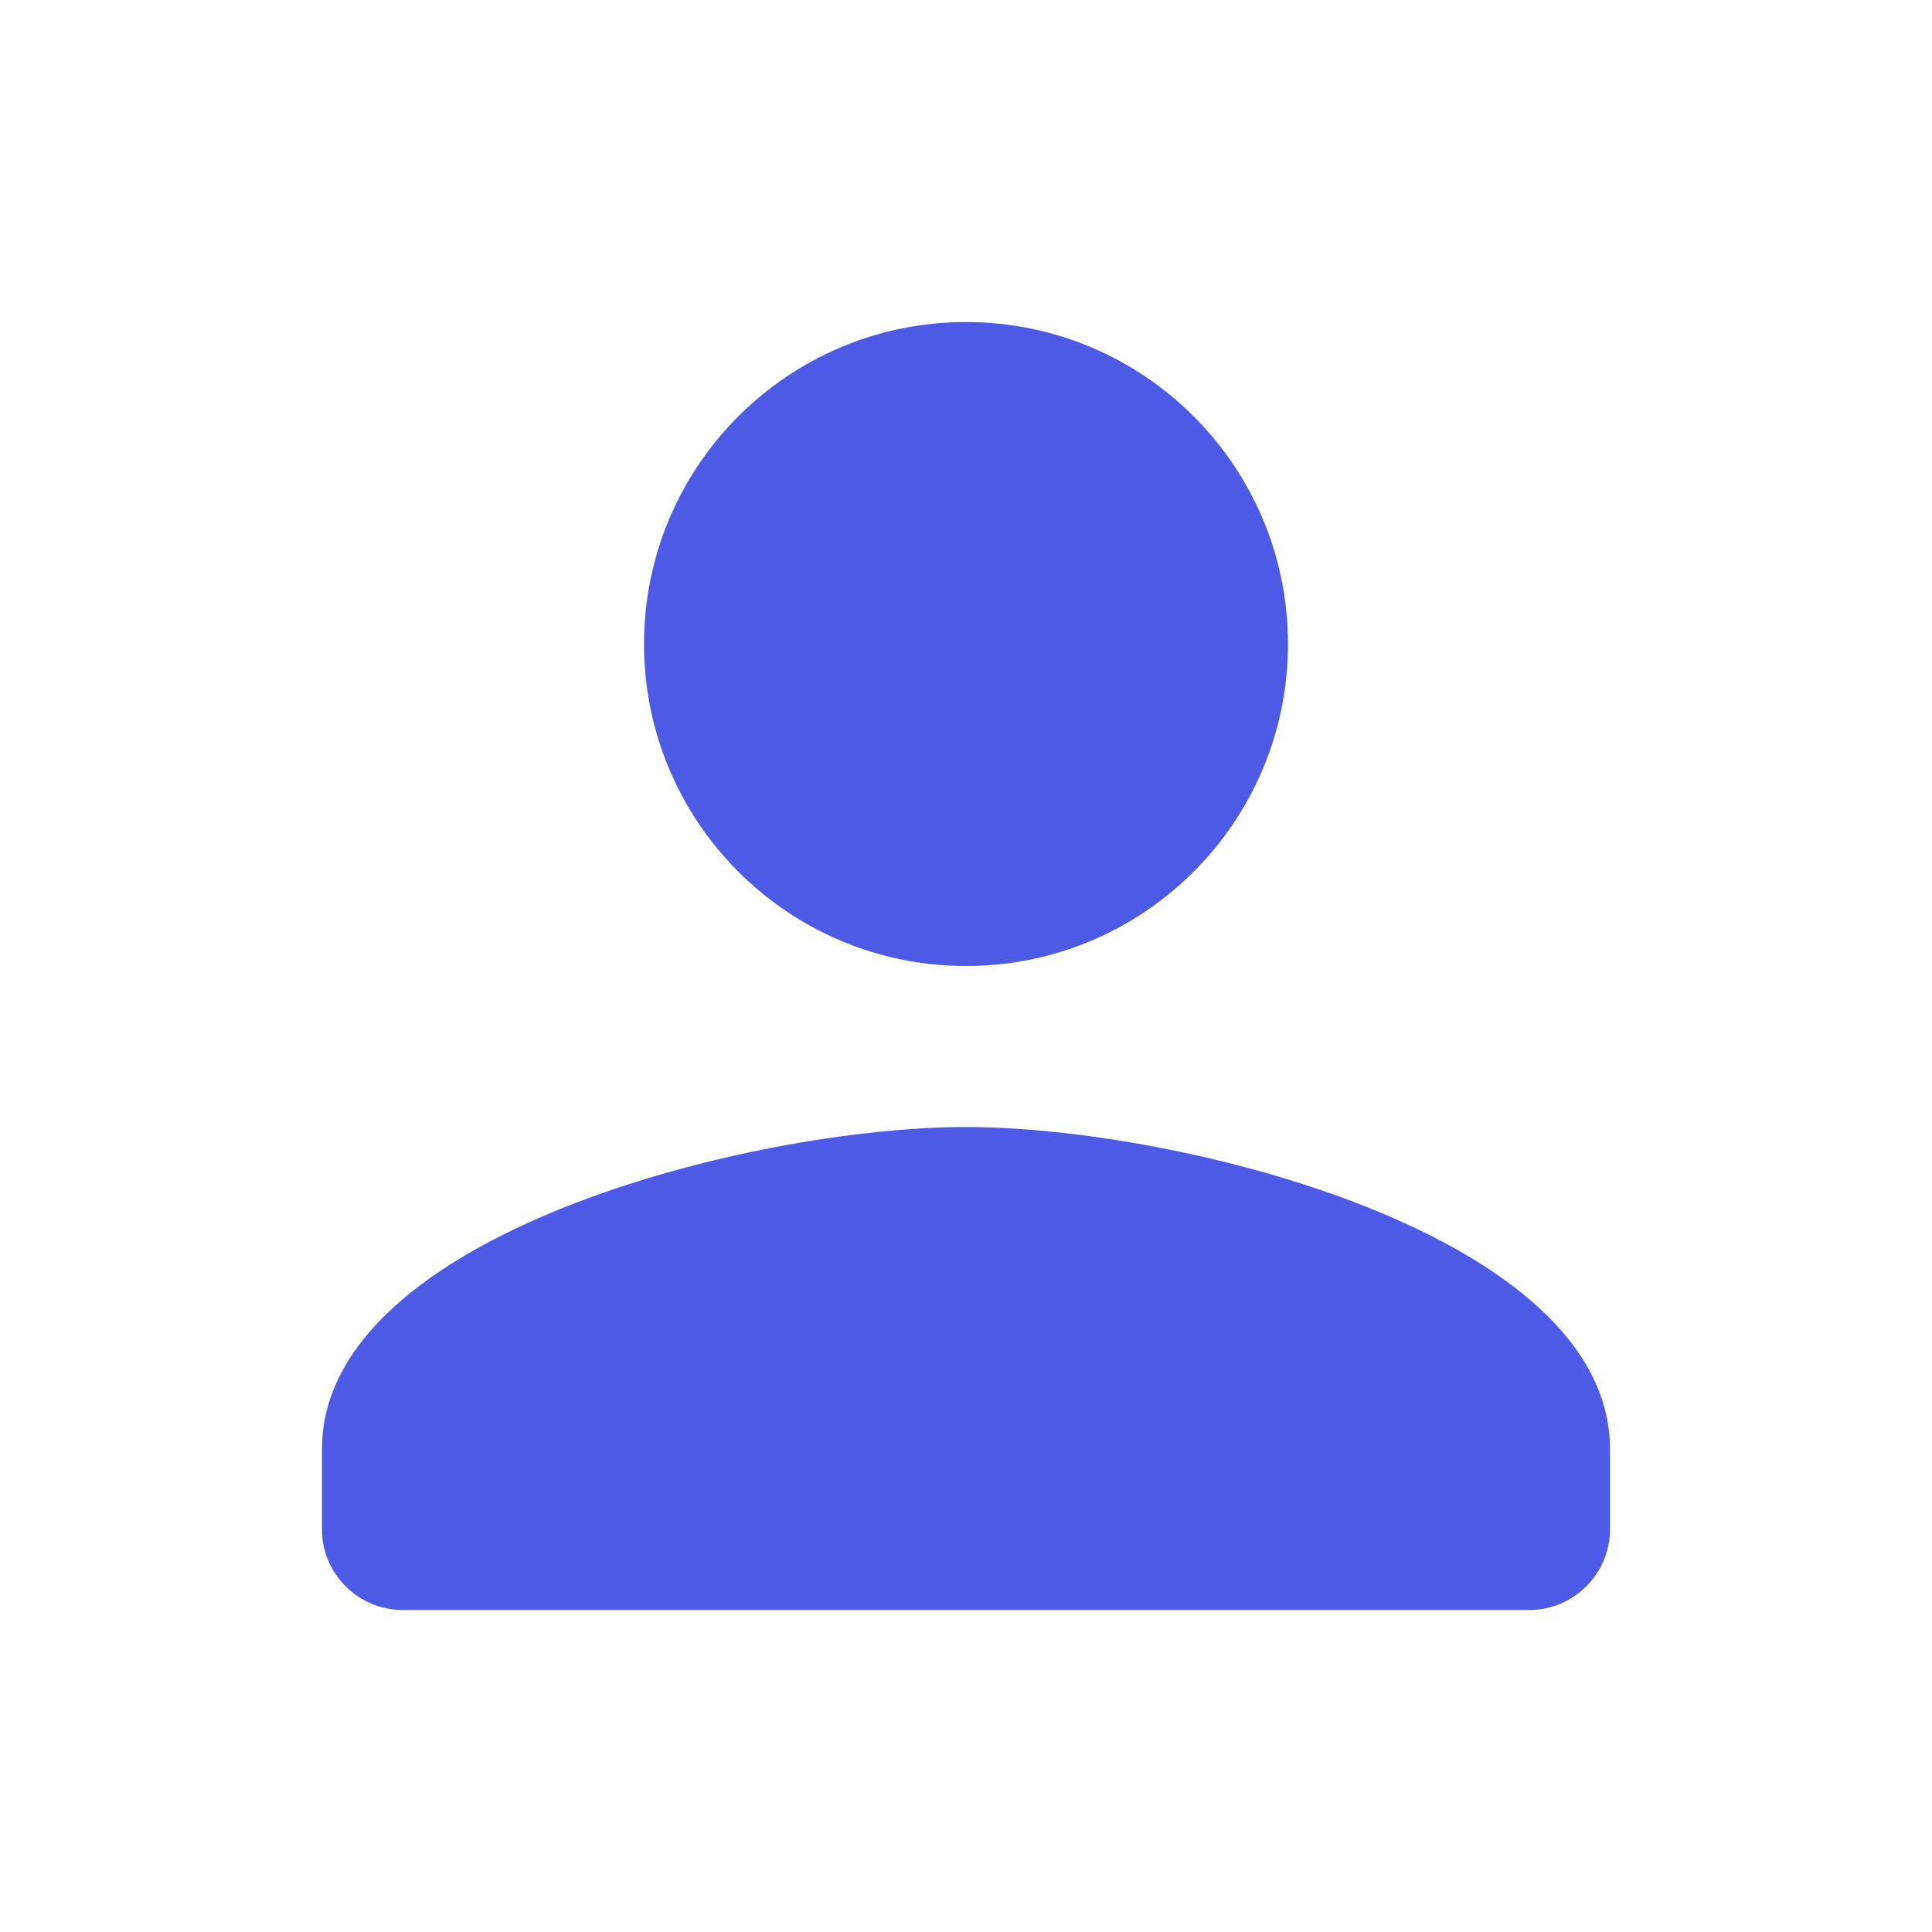
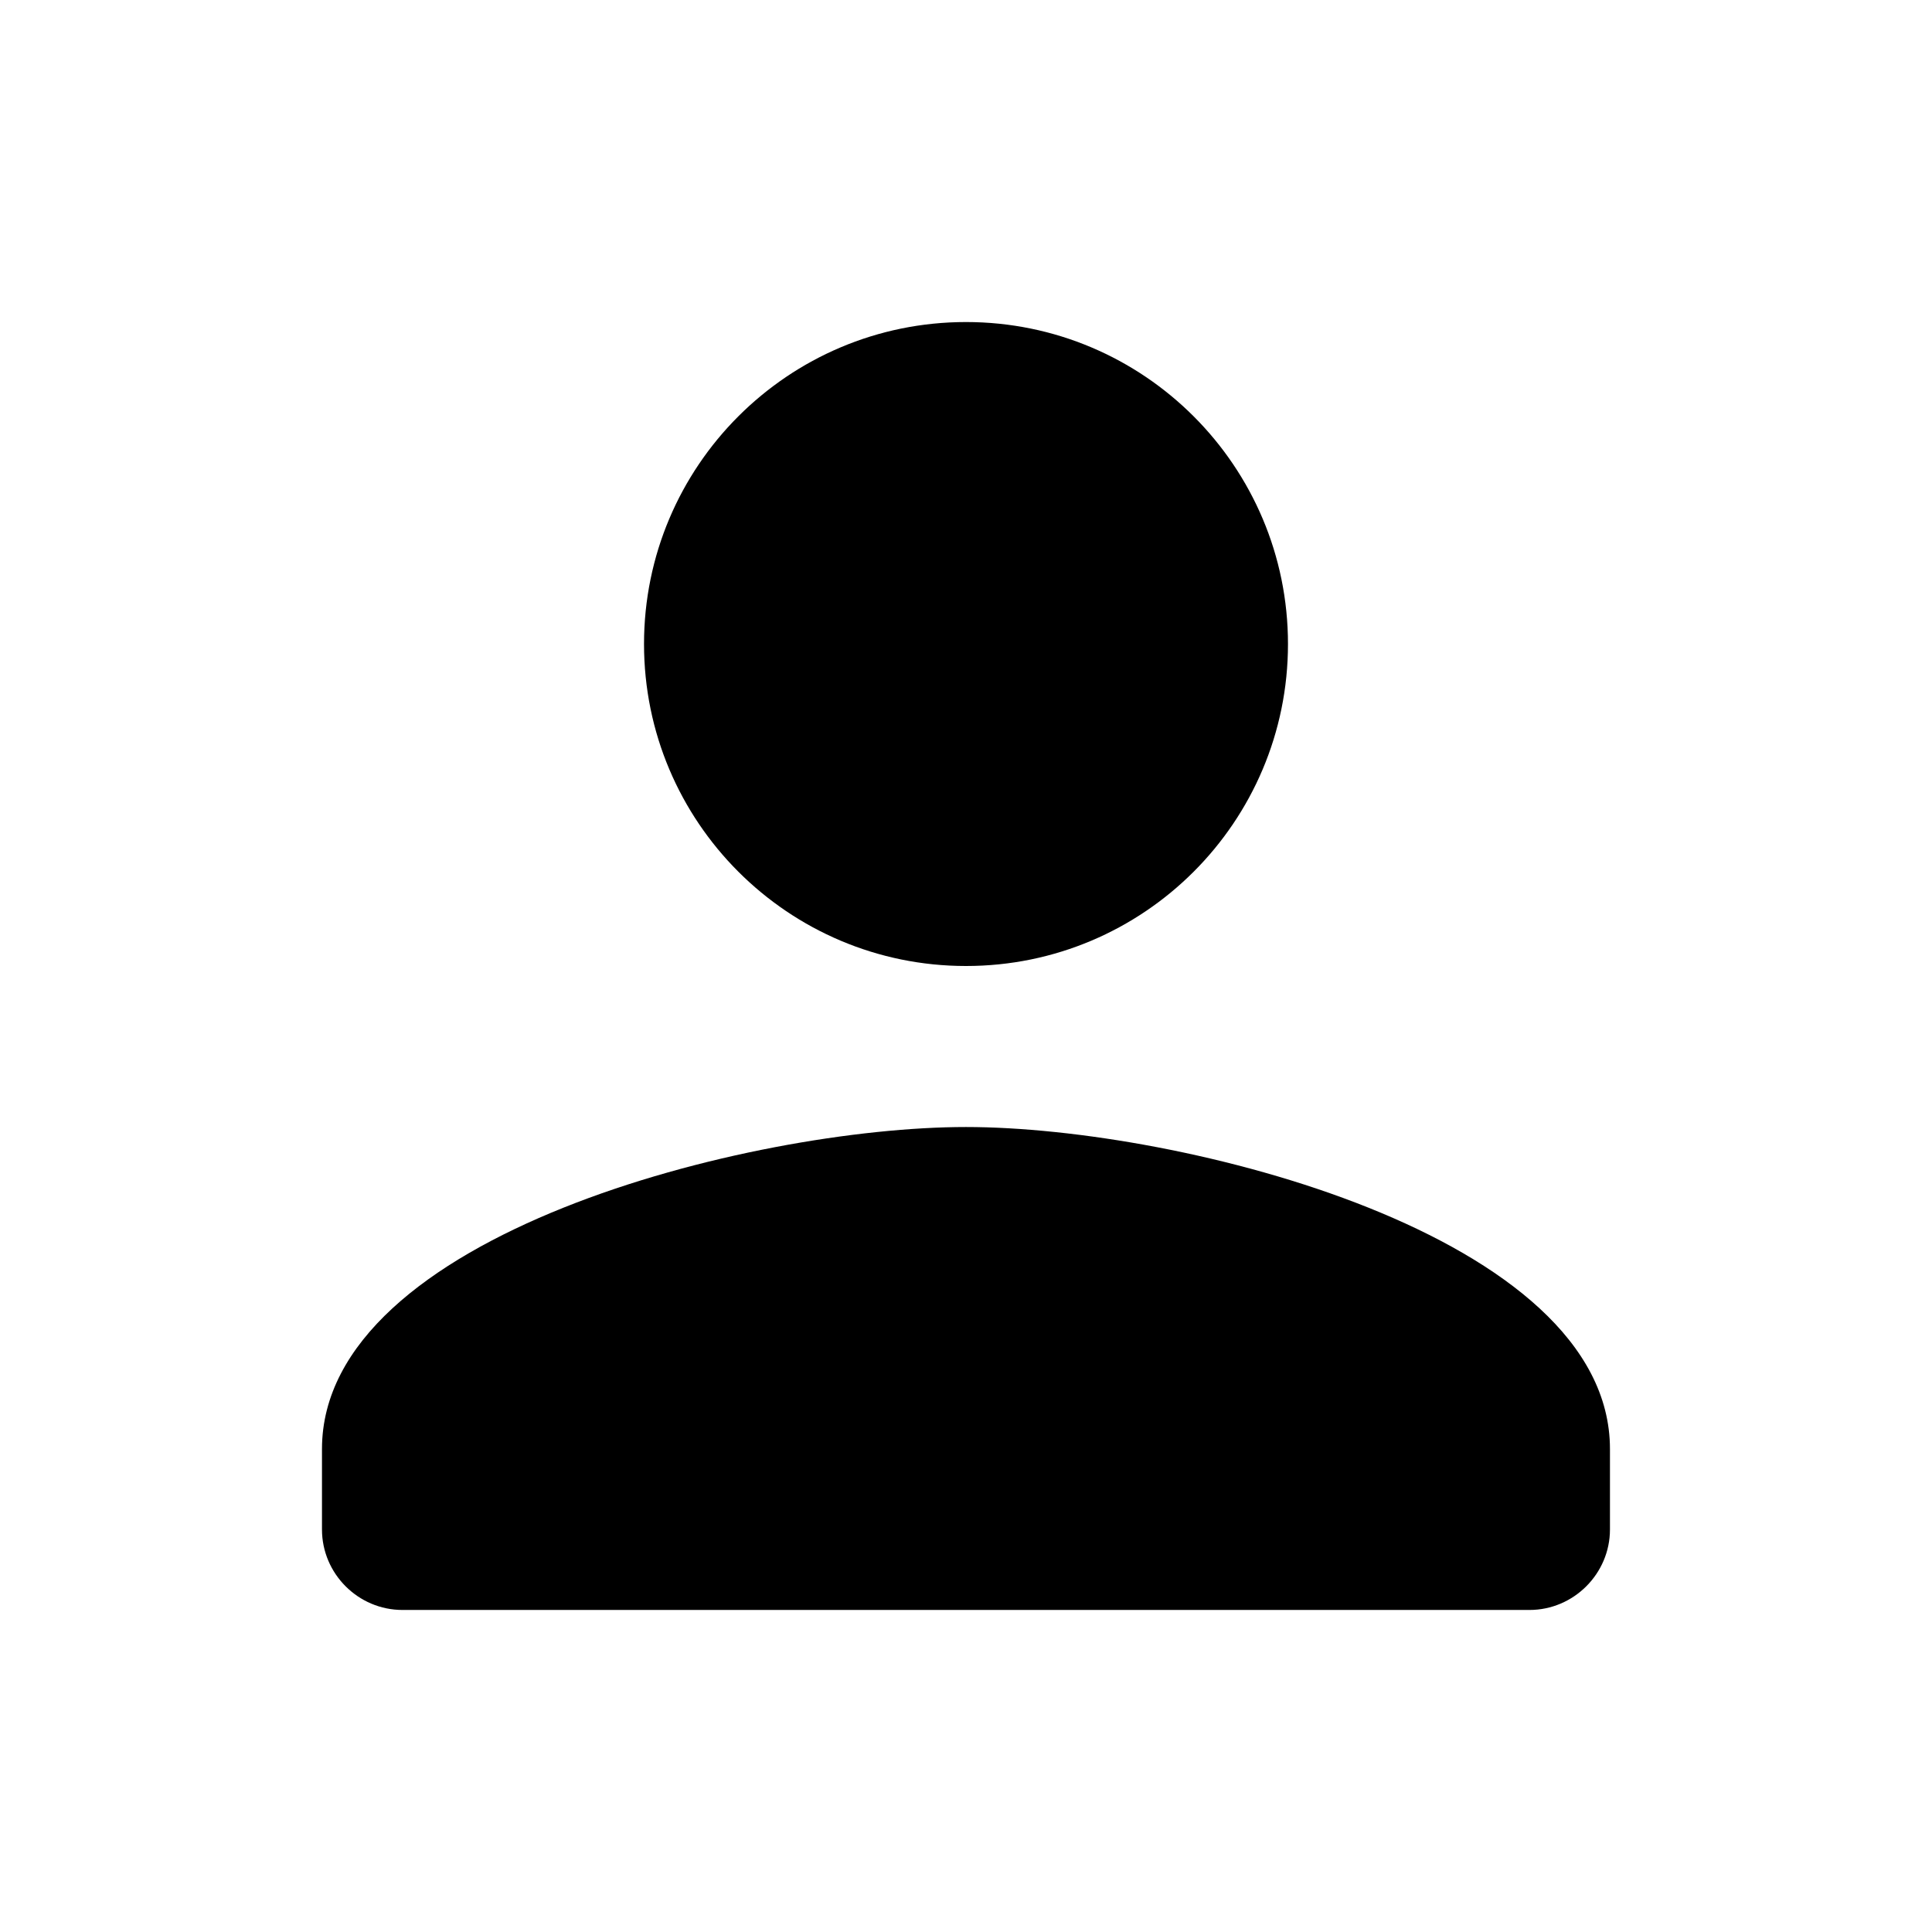
<svg xmlns="http://www.w3.org/2000/svg" version="1.1" width="32" height="32" viewBox="0 0 32 32">
-   <path fill="#4d5ae5" d="M16 16c2.946 0 5.333-2.388 5.333-5.333s-2.388-5.333-5.333-5.333v0c-2.946 0-5.333 2.388-5.333 5.333s2.388 5.333 5.333 5.333v0zM16 18.667c-3.561 0-10.667 1.787-10.667 5.333v1.333c0 0.732 0.599 1.333 1.333 1.333h18.667c0.732 0 1.333-0.601 1.333-1.333v-1.333c0-3.547-7.108-5.333-10.667-5.333z" />
+   <path fill="#000" d="M16 16c2.946 0 5.333-2.388 5.333-5.333s-2.388-5.333-5.333-5.333v0c-2.946 0-5.333 2.388-5.333 5.333s2.388 5.333 5.333 5.333v0zM16 18.667c-3.561 0-10.667 1.787-10.667 5.333v1.333c0 0.732 0.599 1.333 1.333 1.333h18.667c0.732 0 1.333-0.601 1.333-1.333v-1.333c0-3.547-7.108-5.333-10.667-5.333z" />
</svg>
